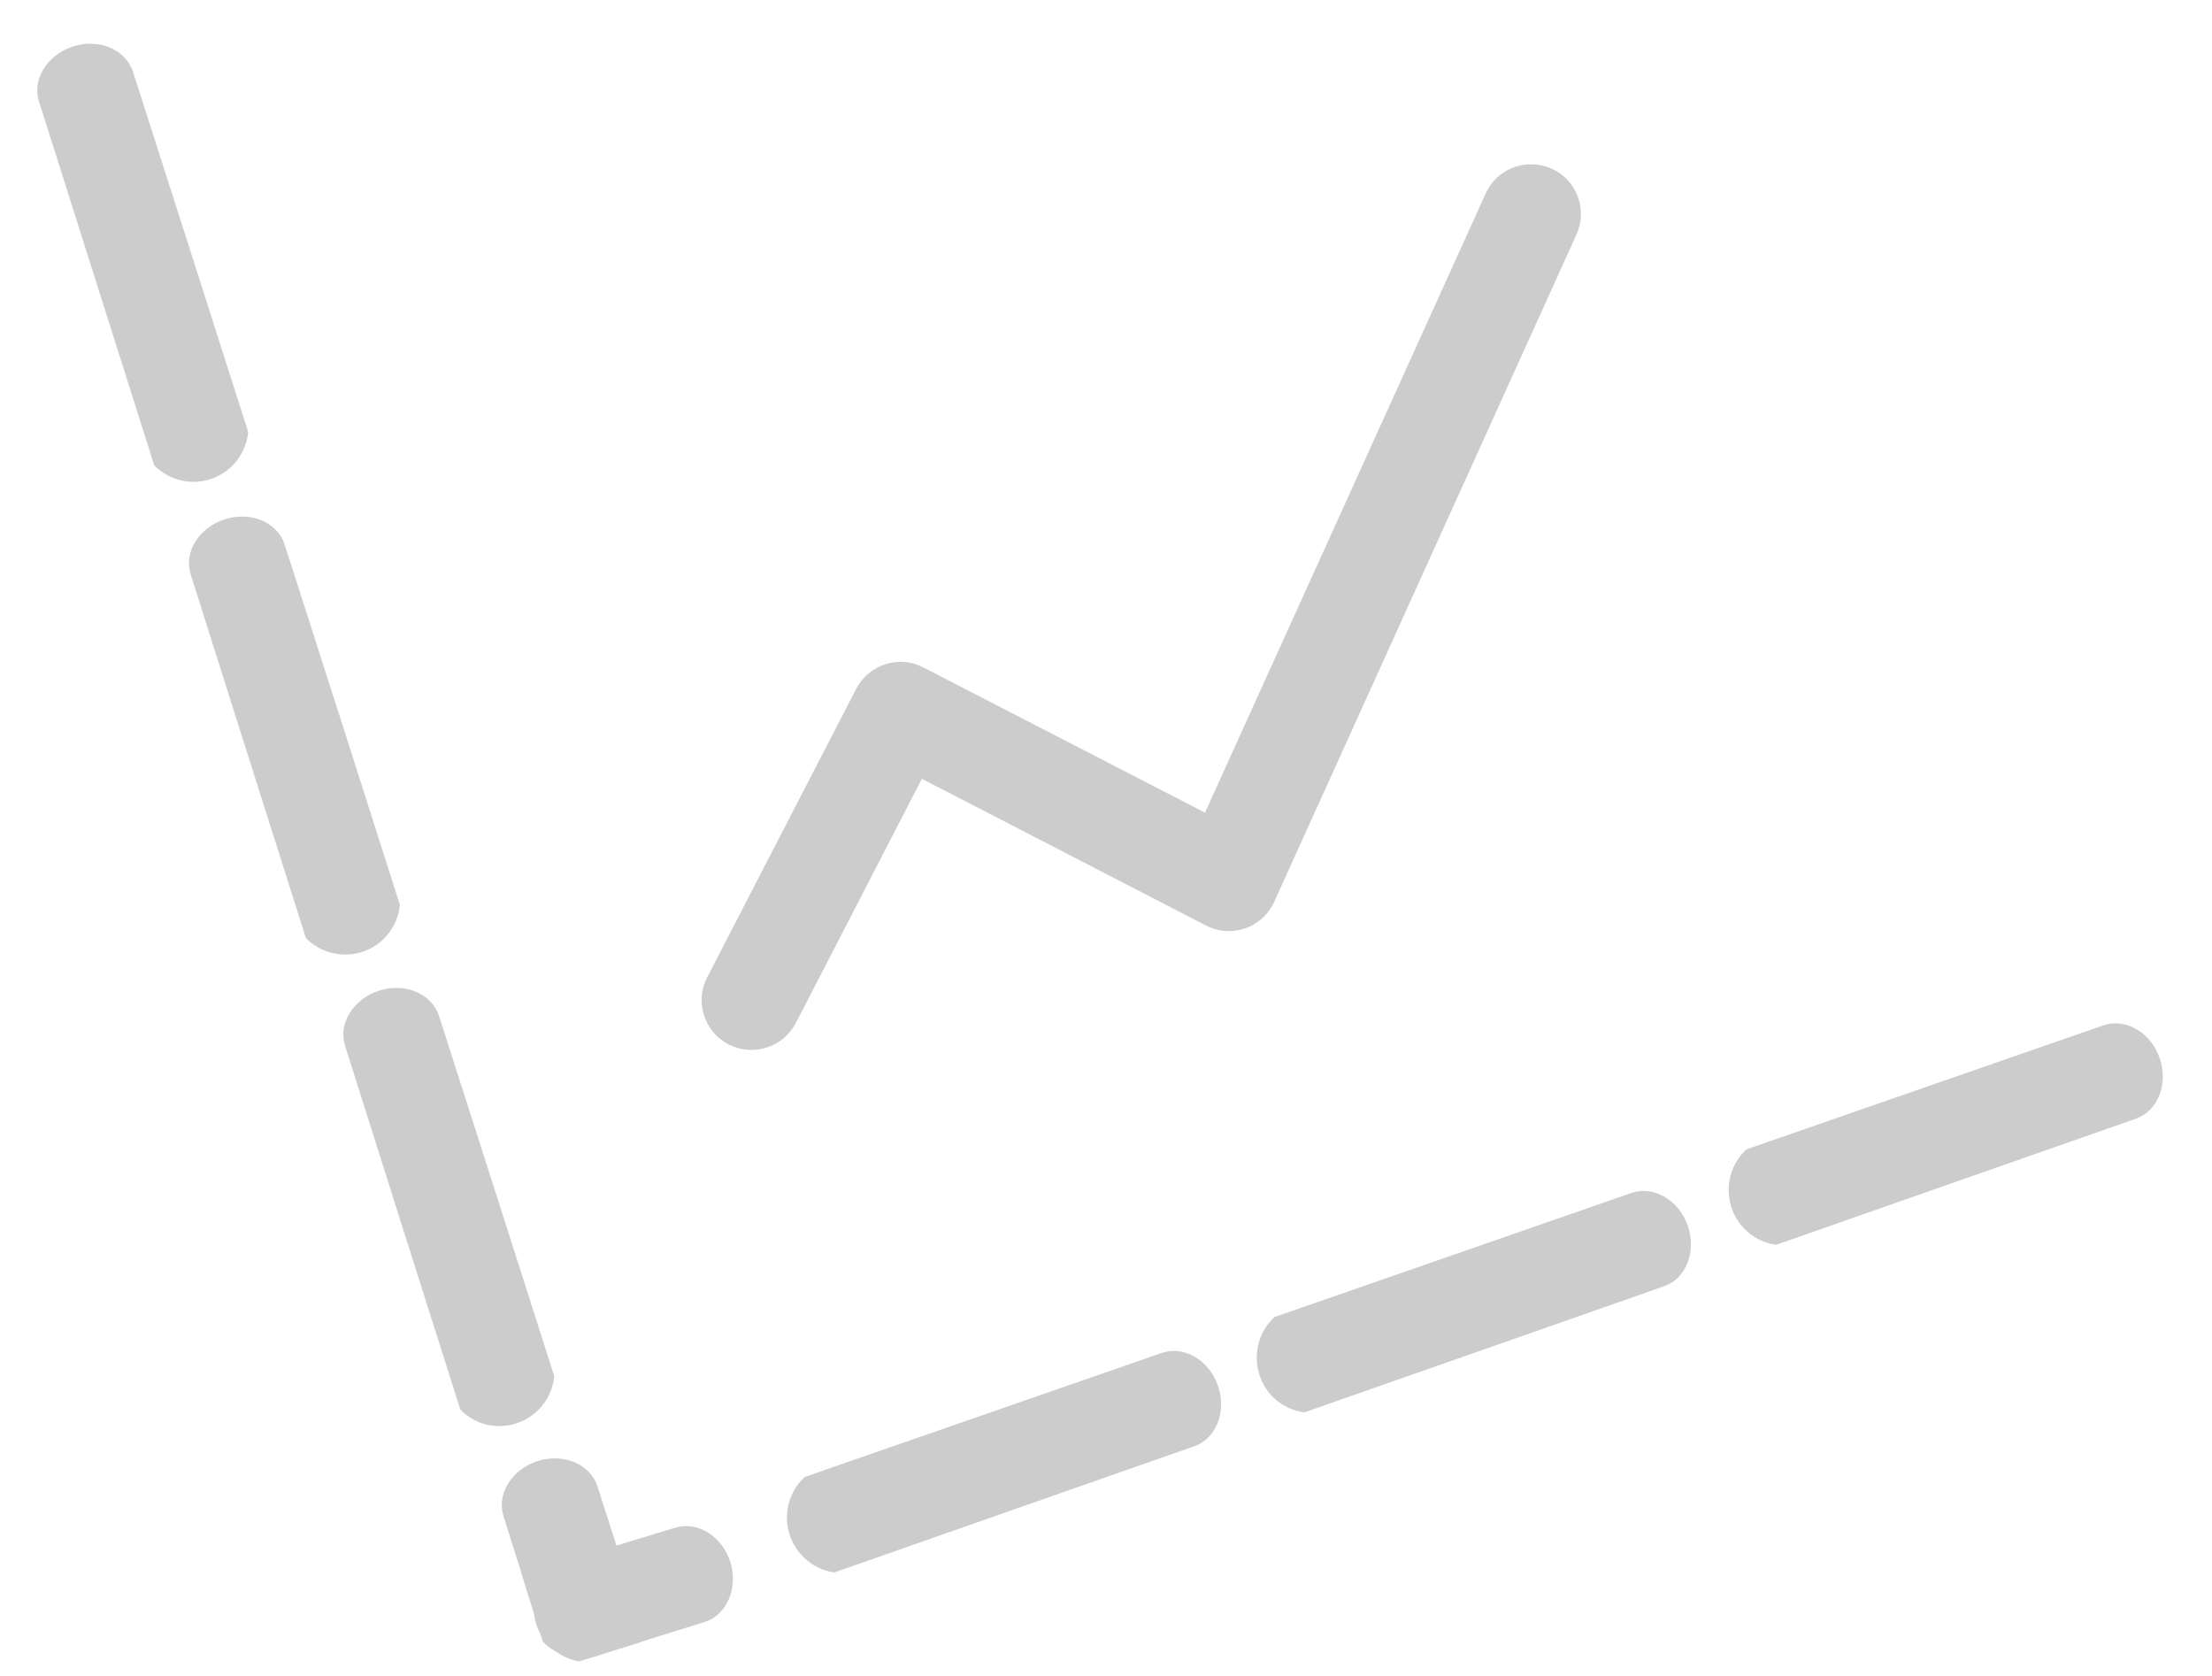
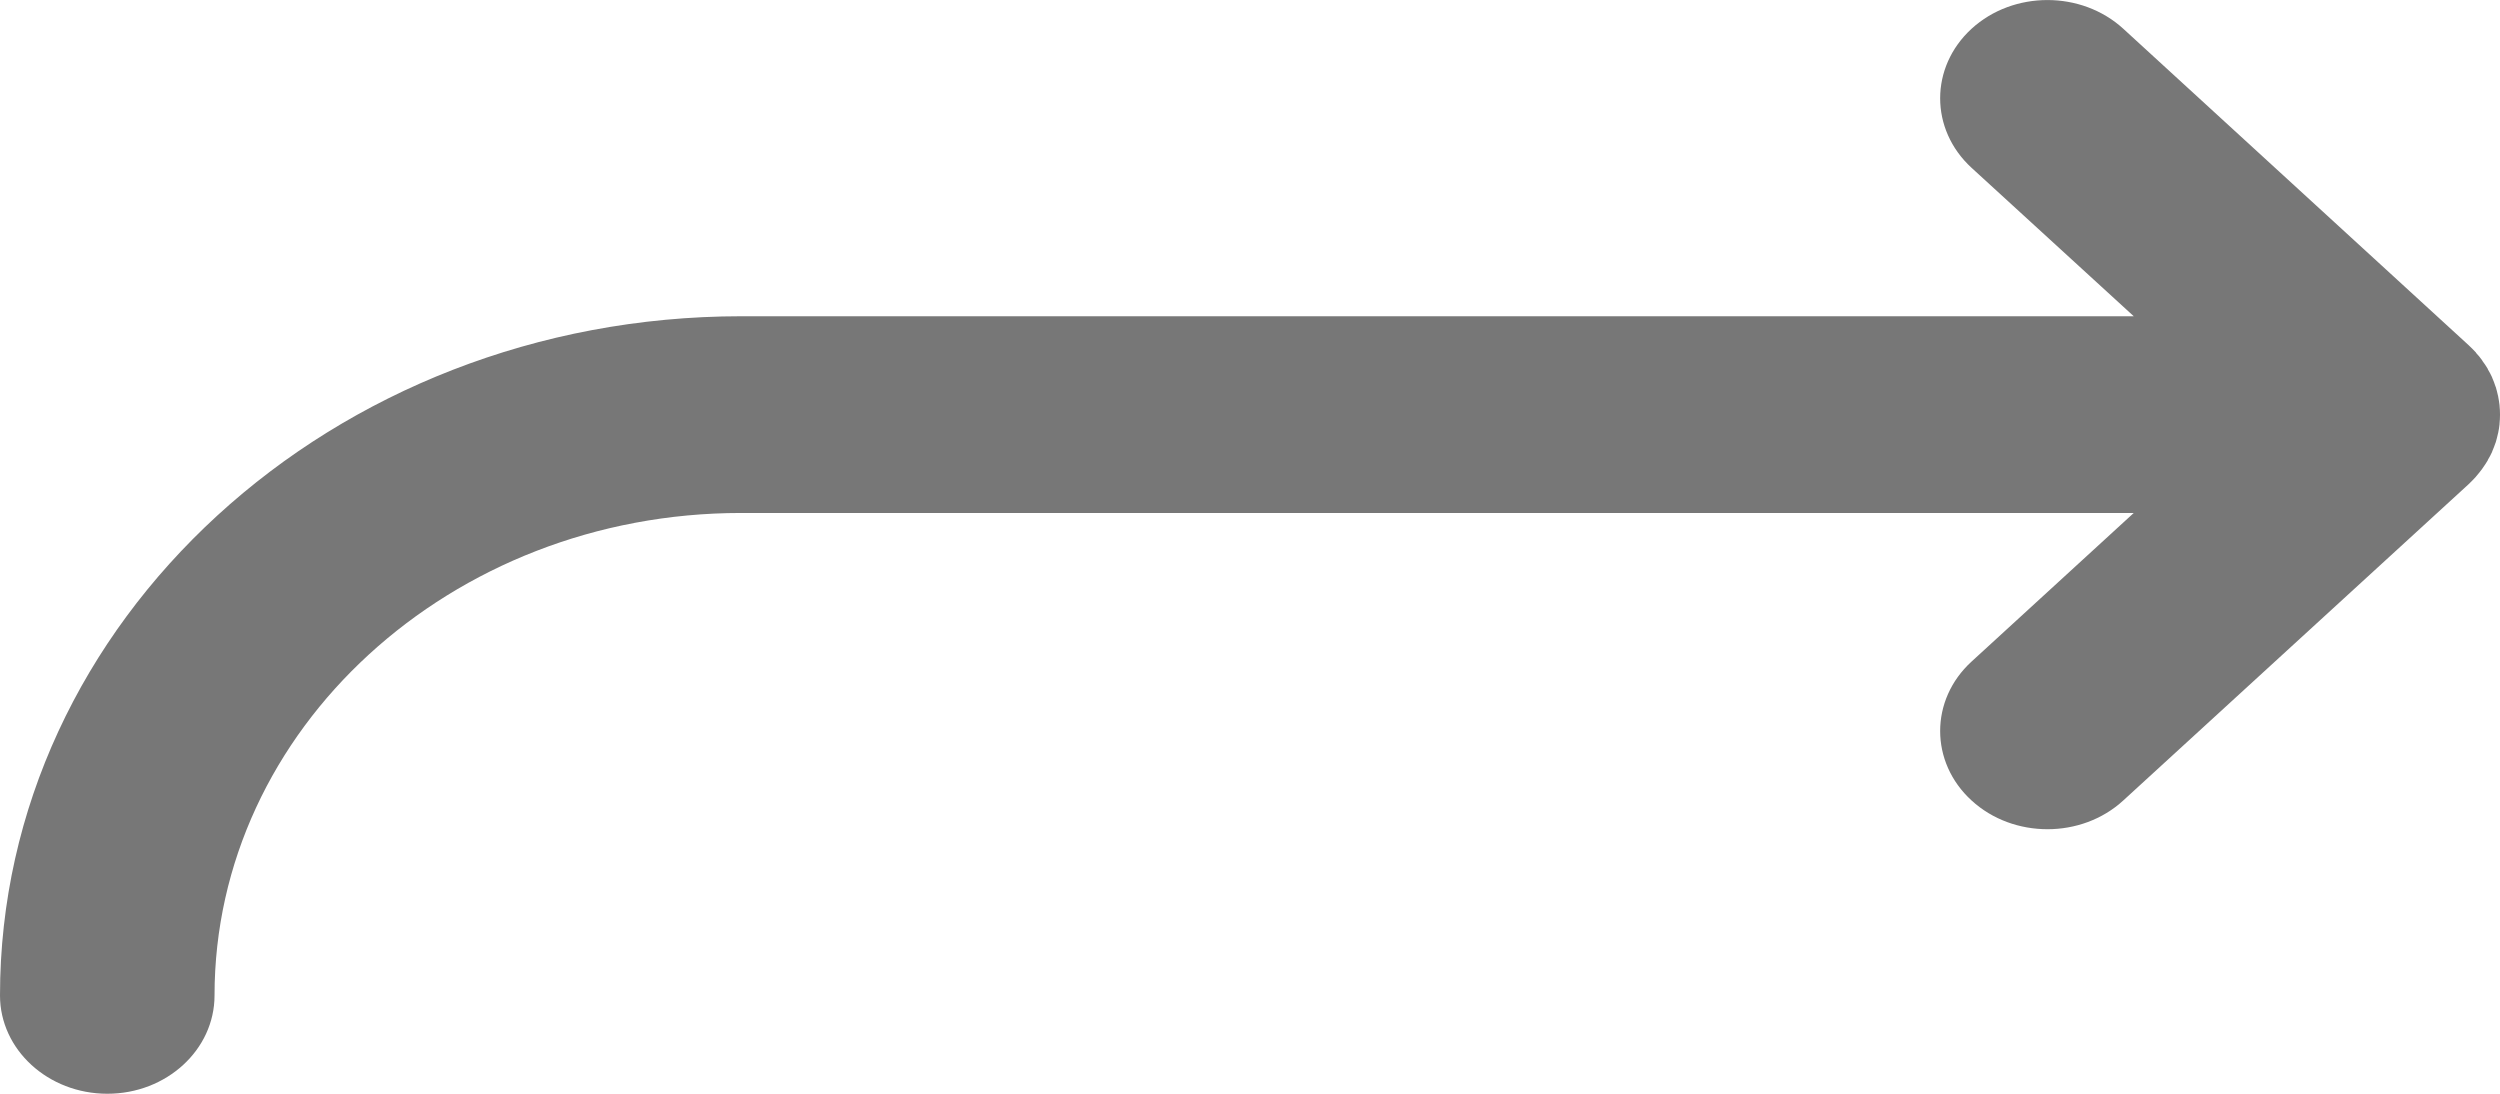
- <svg xmlns="http://www.w3.org/2000/svg" version="1.1" width="33px" height="25px">
-   <g transform="matrix(1 0 0 1 -438 -15 )">
-     <path d="M 2.301 6.941  C 2.525 7.169  2.864 7.249  3.163 7.139  C 3.461 7.033  3.672 6.761  3.703 6.444  C 3.132 4.656  2.561 2.863  1.985 1.074  C 1.879 0.74  1.479 0.569  1.093 0.692  C 0.706 0.815  0.473 1.184  0.583 1.518  C 1.154 3.324  1.726 5.13  2.301 6.941  Z M 6.867 21.025  C 7.087 21.258  7.425 21.333  7.729 21.223  C 8.027 21.118  8.238 20.845  8.269 20.529  C 7.698 18.74  7.126 16.947  6.551 15.159  C 6.445 14.825  6.045 14.653  5.659 14.776  C 5.272 14.899  5.039 15.269  5.149 15.603  C 5.72 17.409  6.292 19.215  6.867 21.025  Z M 8.098 24.488  C 8.322 24.721  8.66 24.796  8.959 24.686  C 9.258 24.581  9.469 24.308  9.5 23.992  C 8.928 22.203  9.486 23.965  8.915 22.177  C 8.81 21.843  8.41 21.671  8.023 21.794  C 7.636 21.917  7.403 22.287  7.513 22.621  C 8.084 24.427  7.526 22.682  8.098 24.488  Z M 7.988 24.185  C 8.067 24.493  8.322 24.726  8.638 24.783  C 10.449 24.225  8.695 24.756  10.506 24.198  C 10.84 24.097  11.016 23.693  10.897 23.306  C 10.778 22.919  10.409 22.687  10.075 22.788  C 8.278 23.337  10.049 22.792  8.251 23.346  C 8.01 23.552  7.909 23.877  7.988 24.185  Z M 4.564 13.994  C 4.789 14.223  5.127 14.297  5.426 14.192  C 5.725 14.086  5.936 13.814  5.966 13.498  C 5.395 11.709  4.824 9.916  4.248 8.127  C 4.143 7.793  3.743 7.622  3.356 7.745  C 2.969 7.868  2.736 8.237  2.846 8.571  C 3.417 10.377  3.989 12.184  4.564 13.994  Z M 25.825 17.993  C 25.917 18.301  26.181 18.525  26.498 18.569  C 28.286 17.94  30.075 17.316  31.863 16.688  C 32.197 16.574  32.351 16.165  32.219 15.783  C 32.087 15.4  31.709 15.181  31.38 15.295  C 29.604 15.91  27.829 16.53  26.054 17.145  C 25.821 17.36  25.733 17.69  25.825 17.993  Z M 11.776 22.88  C 11.868 23.183  12.132 23.412  12.448 23.456  C 14.237 22.827  16.025 22.203  17.814 21.575  C 18.148 21.46  18.302 21.052  18.17 20.669  C 18.038 20.287  17.66 20.067  17.331 20.182  C 15.555 20.797  13.78 21.417  12.004 22.032  C 11.771 22.247  11.684 22.577  11.776 22.88  Z M 18.785 20.494  C 18.873 20.801  19.137 21.025  19.458 21.069  C 21.246 20.441  23.035 19.817  24.823 19.188  C 25.157 19.074  25.311 18.666  25.179 18.283  C 25.047 17.901  24.669 17.681  24.34 17.795  C 22.564 18.411  20.789 19.03  19.014 19.646  C 18.781 19.861  18.693 20.19  18.785 20.494  Z M 10.871 15.581  C 11.235 15.765  11.684 15.625  11.873 15.26  L 13.753 11.617  L 17.99 13.805  C 18.166 13.897  18.368 13.915  18.557 13.854  L 18.574 13.849  C 18.768 13.783  18.926 13.638  19.009 13.454  L 23.518 3.5  C 23.689 3.126  23.522 2.683  23.149 2.516  C 22.775 2.349  22.332 2.511  22.165 2.885  L 17.977 12.122  L 13.775 9.956  C 13.411 9.767  12.962 9.912  12.773 10.276  L 10.55 14.579  C 10.361 14.943  10.506 15.392  10.871 15.581  Z " fill-rule="nonzero" fill="#cccccc" stroke="none" transform="matrix(1 0 0 1 438 15 )" />
+ <svg xmlns="http://www.w3.org/2000/svg" version="1.1" width="16px" height="7px">
+   <g transform="matrix(1 0 0 1 -99 -62 )">
+     <path d="M 0 6.371  C 0 6.718  0.308 7  0.687 7  C 1.066 7  1.373 6.718  1.373 6.371  C 1.373 4.668  2.885 3.283  4.743 3.283  L 13.656 3.283  L 12.618 4.234  C 12.35 4.479  12.35 4.878  12.618 5.123  C 12.752 5.246  12.928 5.307  13.104 5.307  C 13.279 5.307  13.455 5.246  13.589 5.123  L 15.799 3.099  C 15.815 3.084  15.83 3.068  15.845 3.052  C 15.846 3.051  15.847 3.049  15.848 3.048  C 15.861 3.033  15.873 3.018  15.885 3.002  C 15.886 3  15.888 2.998  15.889 2.996  C 15.9 2.981  15.91 2.965  15.92 2.949  C 15.921 2.947  15.923 2.944  15.923 2.942  C 15.933 2.926  15.941 2.91  15.949 2.893  C 15.95 2.891  15.95 2.889  15.951 2.887  C 15.958 2.87  15.965 2.853  15.971 2.835  C 15.972 2.833  15.972 2.832  15.973 2.83  C 15.978 2.812  15.983 2.794  15.987 2.775  C 15.988 2.774  15.988 2.773  15.988 2.772  C 15.992 2.753  15.995 2.734  15.997 2.715  C 15.997 2.714  15.997 2.713  15.997 2.712  C 16.001 2.673  16.001 2.634  15.997 2.595  C 15.997 2.594  15.997 2.593  15.997 2.593  C 15.995 2.573  15.991 2.554  15.988 2.536  C 15.988 2.534  15.988 2.533  15.987 2.532  C 15.983 2.513  15.978 2.495  15.973 2.477  C 15.972 2.476  15.972 2.474  15.971 2.473  C 15.965 2.455  15.959 2.437  15.951 2.42  C 15.95 2.418  15.95 2.416  15.949 2.414  C 15.941 2.397  15.933 2.381  15.923 2.365  C 15.923 2.363  15.921 2.36  15.92 2.358  C 15.911 2.342  15.9 2.327  15.889 2.312  C 15.888 2.309  15.886 2.307  15.885 2.305  C 15.874 2.289  15.861 2.274  15.848 2.26  C 15.847 2.258  15.846 2.257  15.845 2.255  C 15.83 2.239  15.815 2.224  15.799 2.209  L 13.589 0.184  C 13.321 -0.061  12.886 -0.061  12.618 0.184  C 12.35 0.43  12.35 0.828  12.618 1.074  L 13.656 2.024  L 4.743 2.024  C 2.128 2.025  0 3.975  0 6.371  Z " fill-rule="nonzero" fill="#777777" stroke="none" transform="matrix(1 0 0 1 99 62 )" />
  </g>
</svg>
